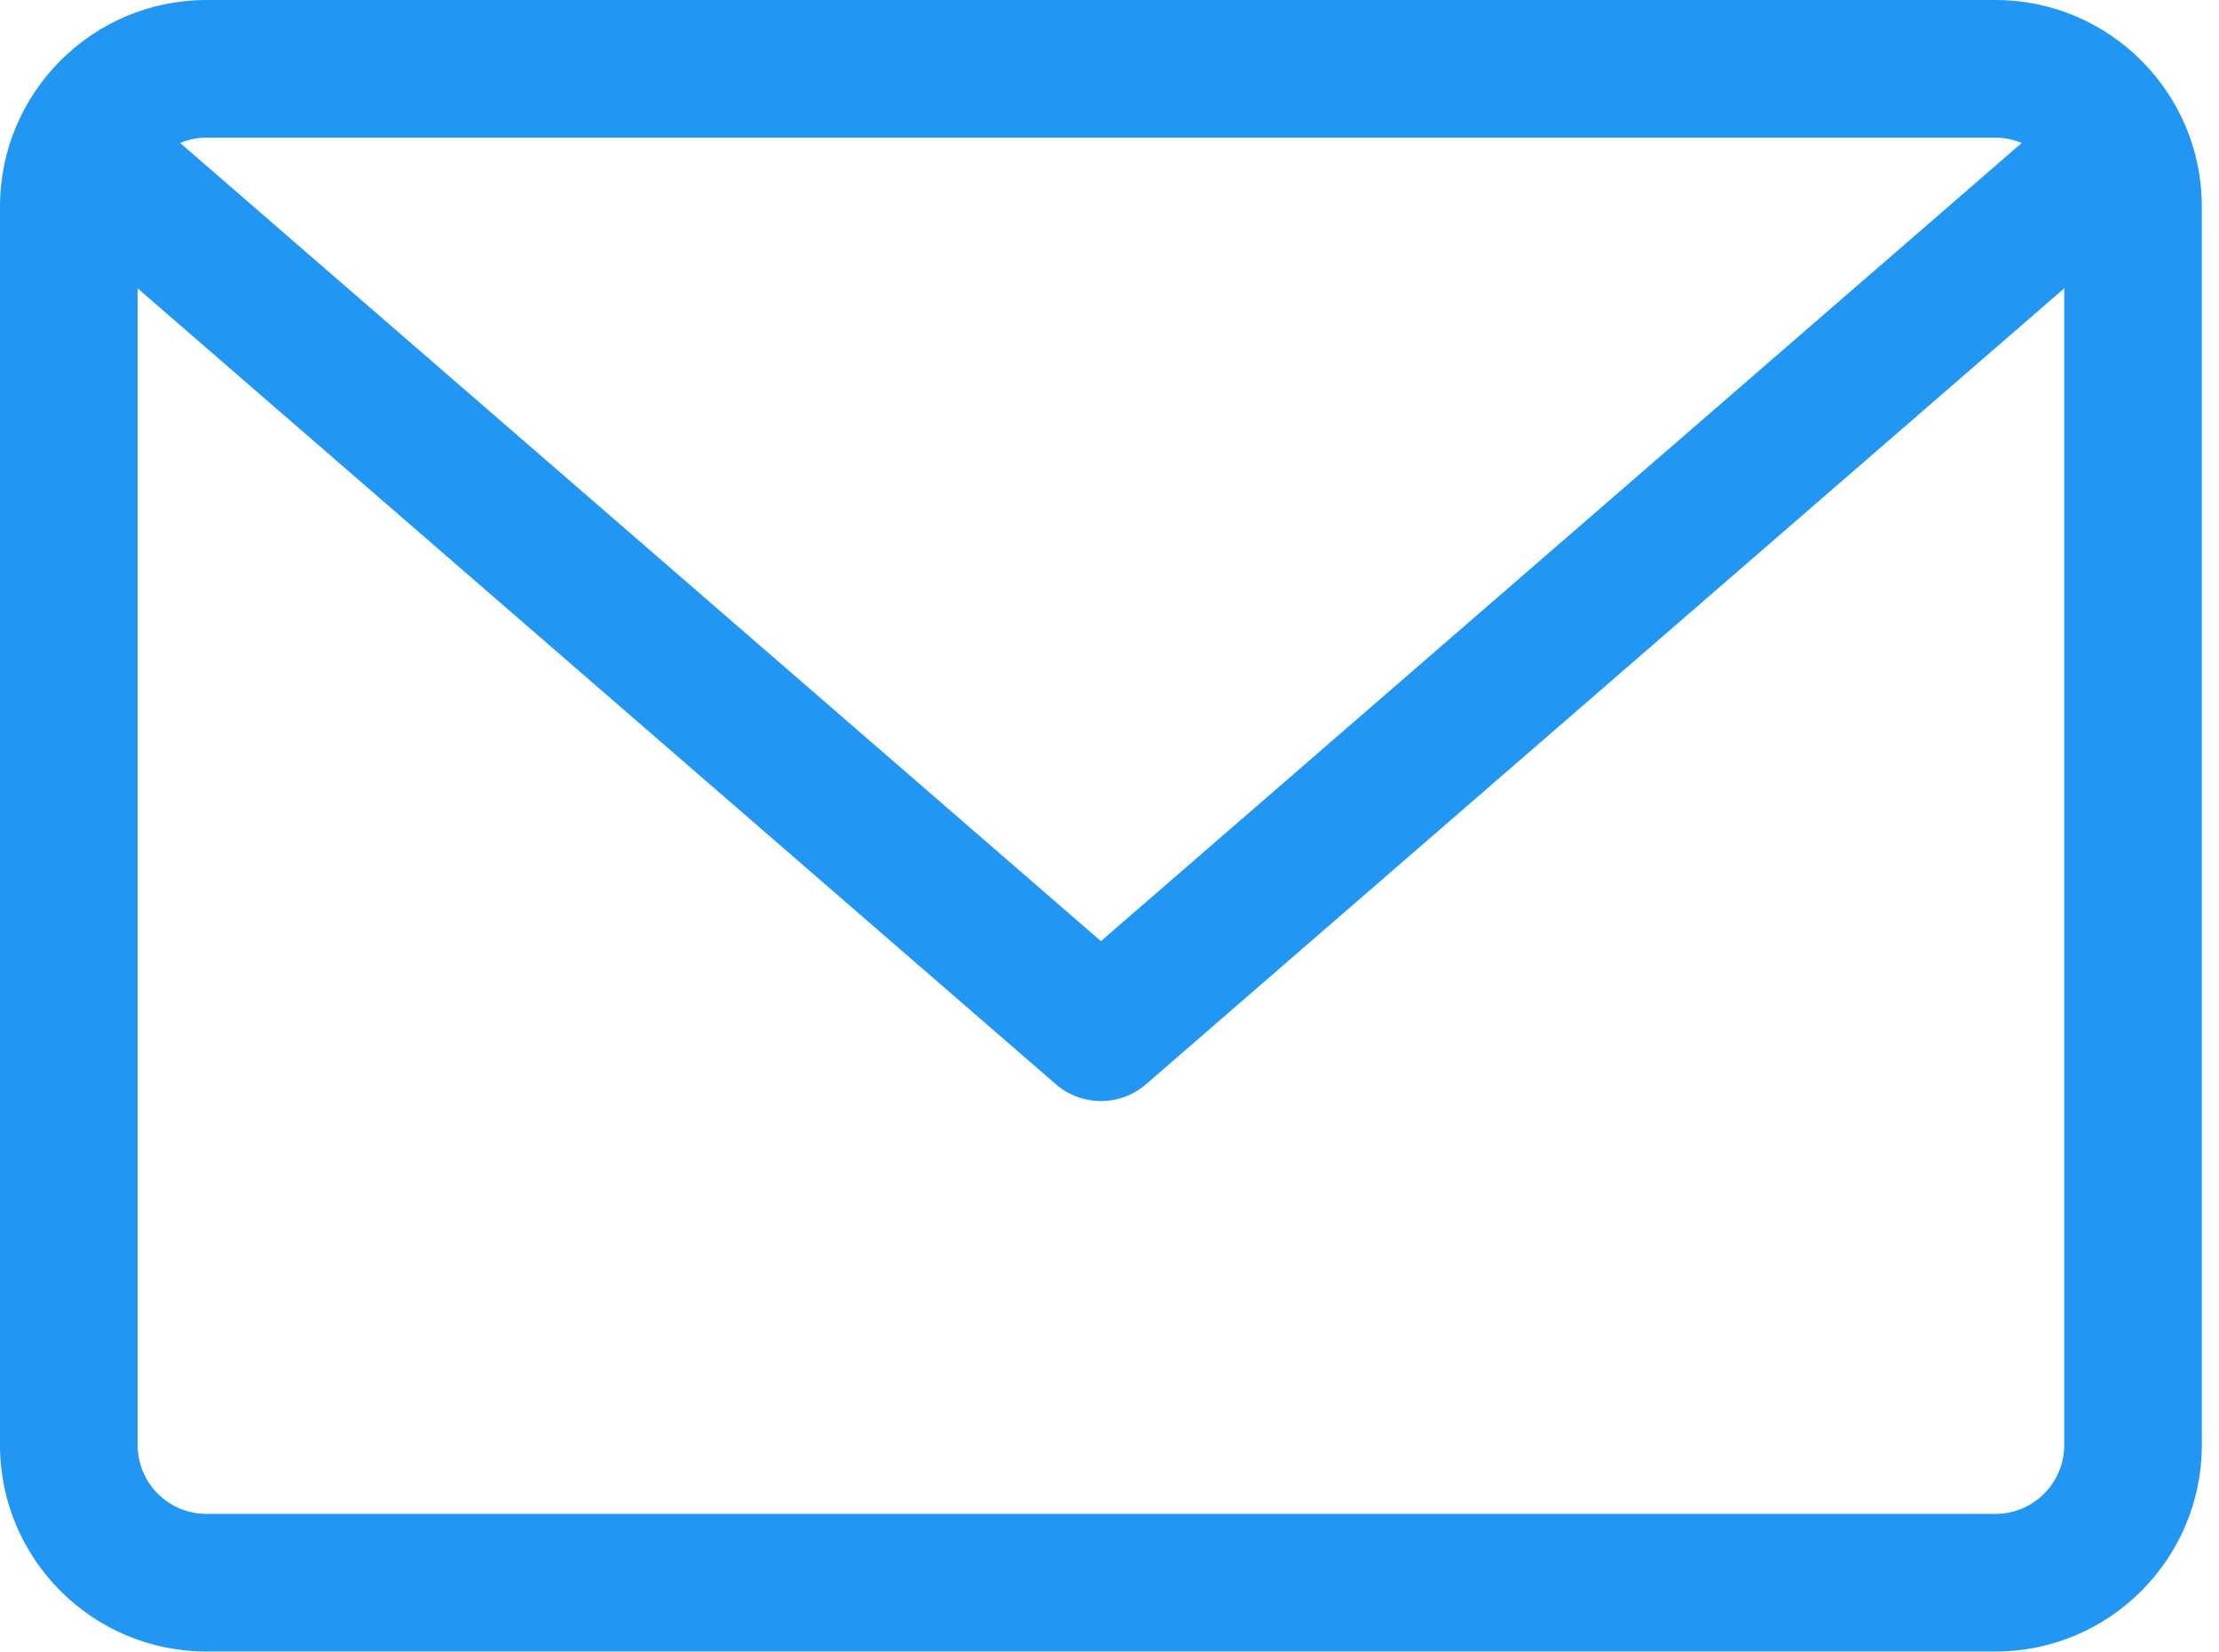
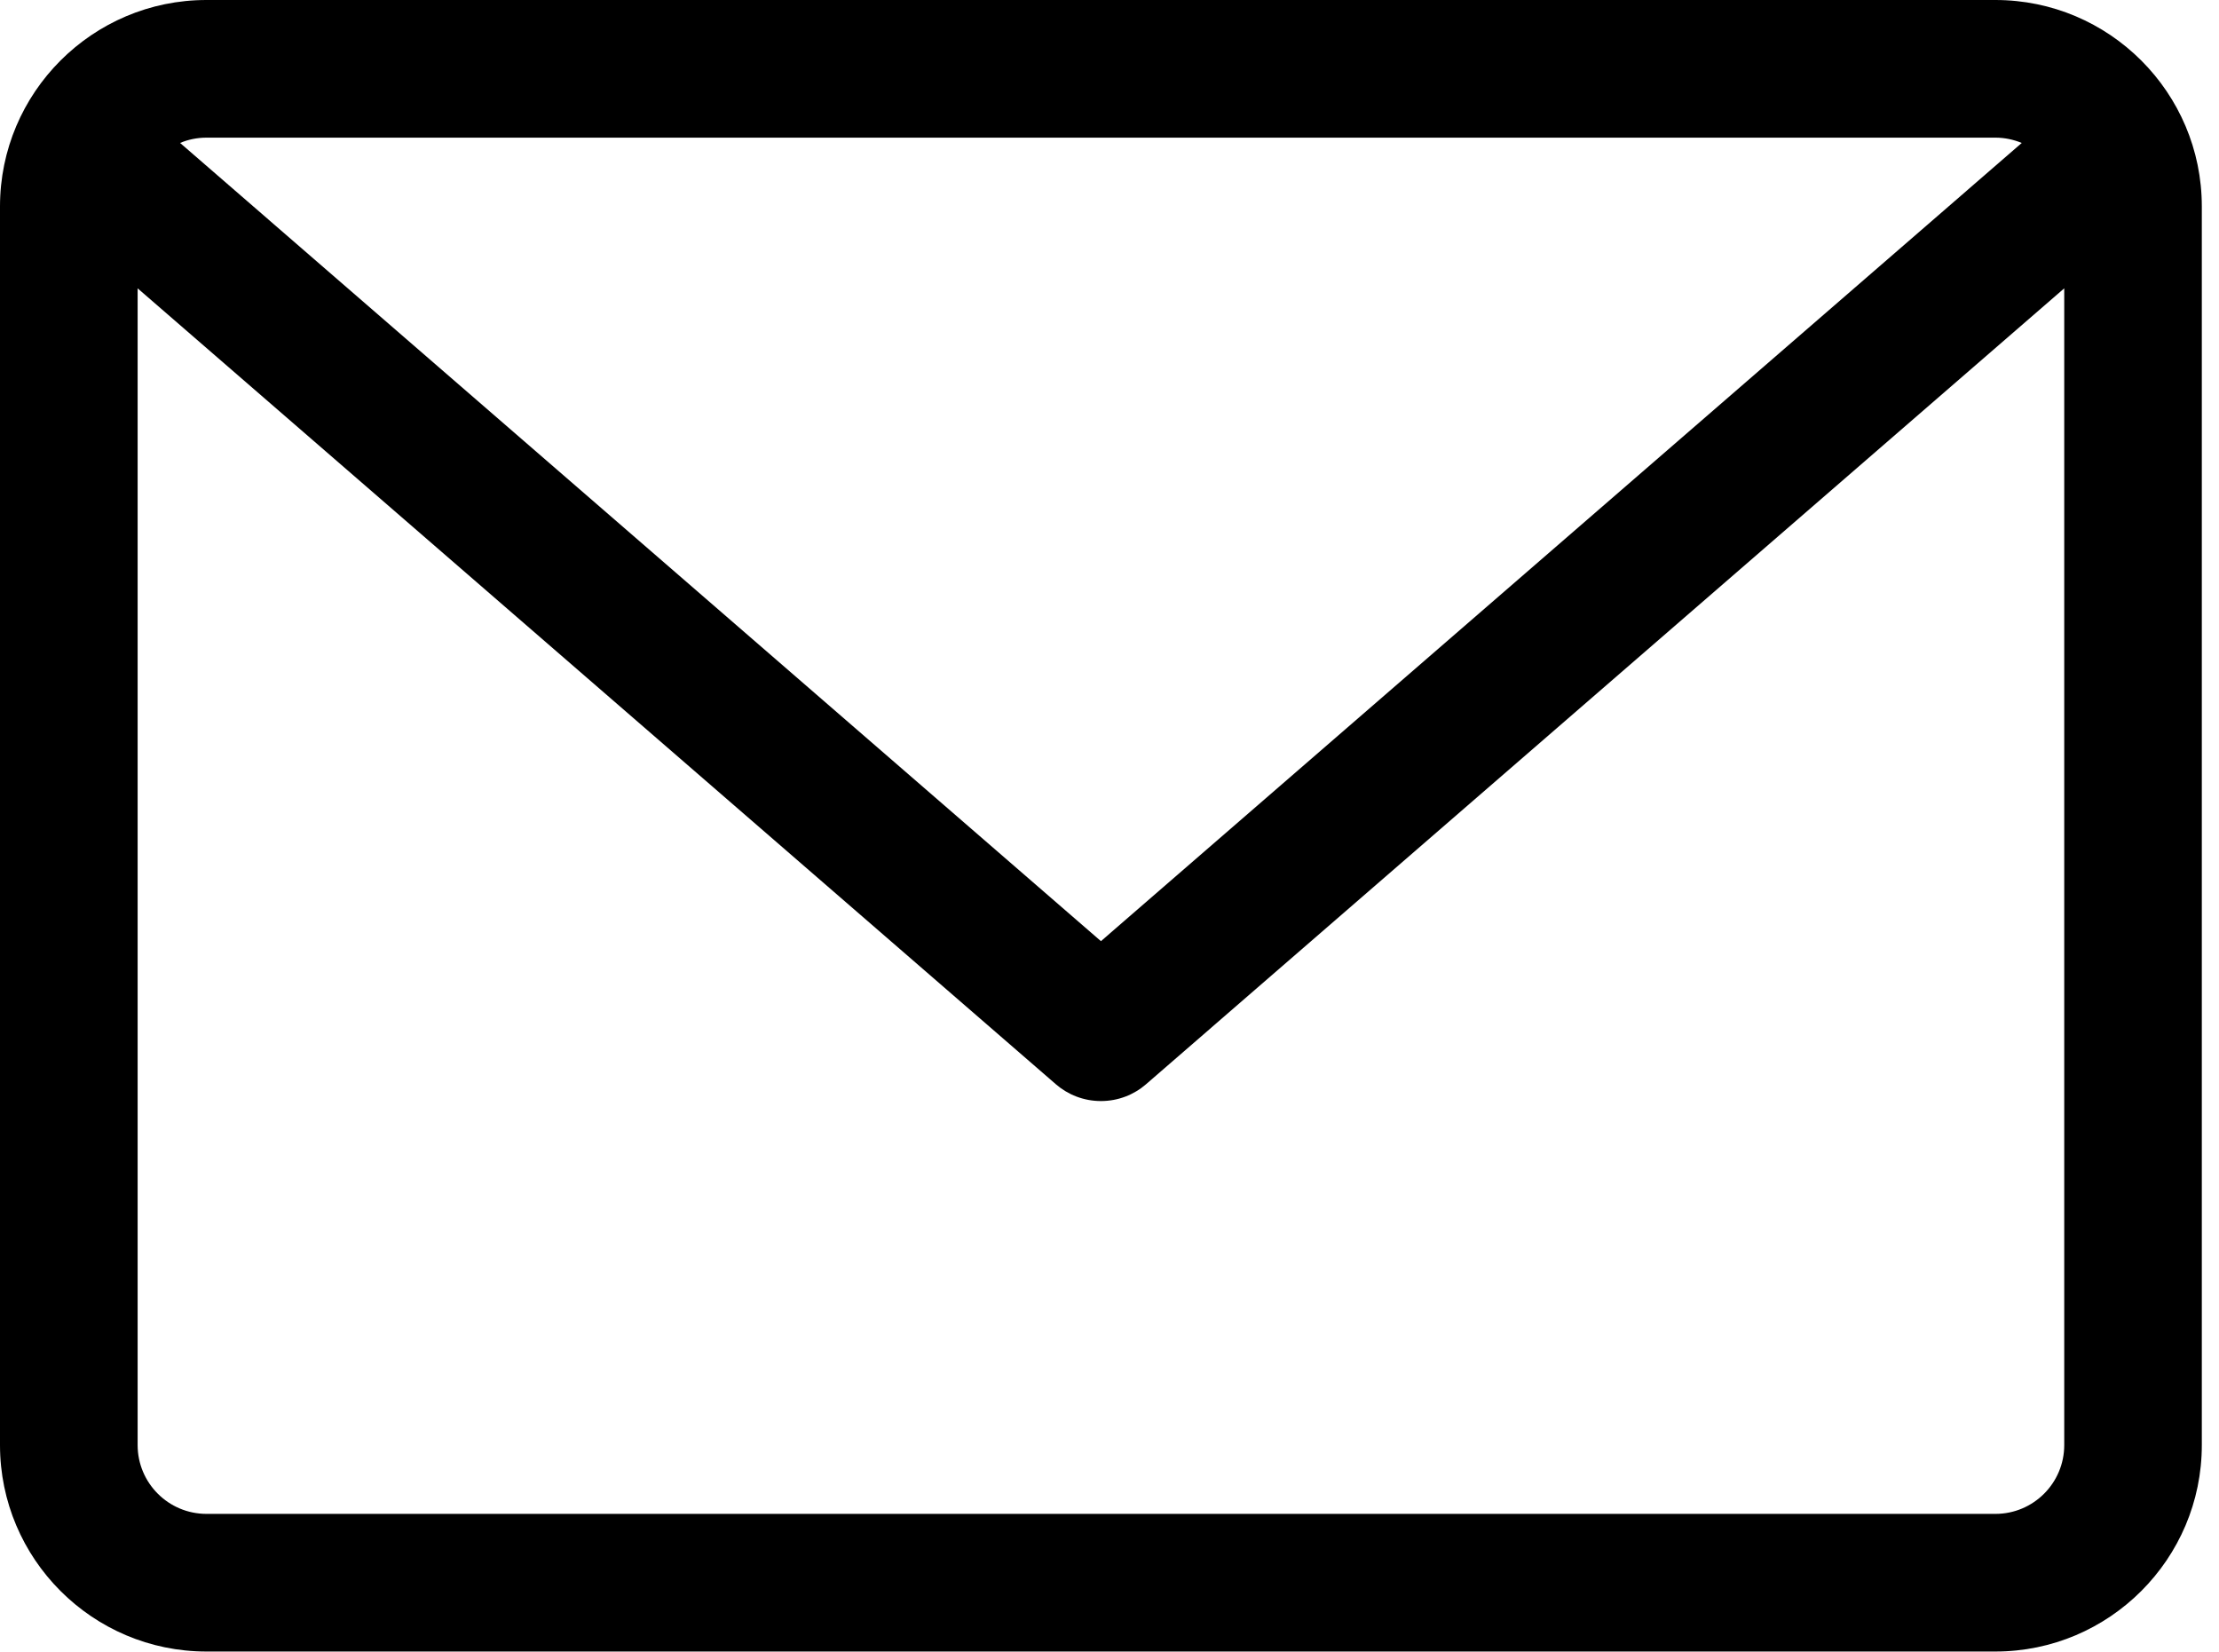
- <svg xmlns="http://www.w3.org/2000/svg" width="43" height="32" viewBox="0 0 43 32">
-   <path fill="#2196f3" d="M38.667 0H4C1.794 0 0 1.794 0 4v24c0 2.206 1.794 4 4 4h34.667c2.206 0 4-1.794 4-4V4c0-2.206-1.794-4-4-4zm0 2.667c.181 0 .353.038.511.103L21.334 18.236 3.49 2.77a1.32 1.32 0 0 1 .511-.103h34.667zm0 26.666H4A1.334 1.334 0 0 1 2.667 28V5.587L20.46 21.008a1.335 1.335 0 0 0 1.748 0L40.001 5.587V28c0 .736-.598 1.333-1.333 1.333z" />
+ <svg xmlns="http://www.w3.org/2000/svg" version="1.1" width="43" height="32" viewBox="0 0 43 32">
+   <path d="M38.667 0h-34.667c-2.206 0-4 1.794-4 4v24c0 2.206 1.794 4 4 4h34.667c2.206 0 4-1.794 4-4v-24c0-2.206-1.794-4-4-4zM38.667 2.667c0.181 0 0.353 0.038 0.511 0.103l-17.844 15.466-17.844-15.466c0.151-0.065 0.327-0.103 0.511-0.103h34.667zM38.667 29.333h-34.667c-0.736-0.001-1.332-0.597-1.333-1.333v-22.413l17.793 15.421c0.233 0.202 0.539 0.326 0.874 0.326s0.641-0.123 0.876-0.327l-0.002 0.001 17.793-15.421v22.413c0 0.736-0.598 1.333-1.333 1.333z" />
</svg>
